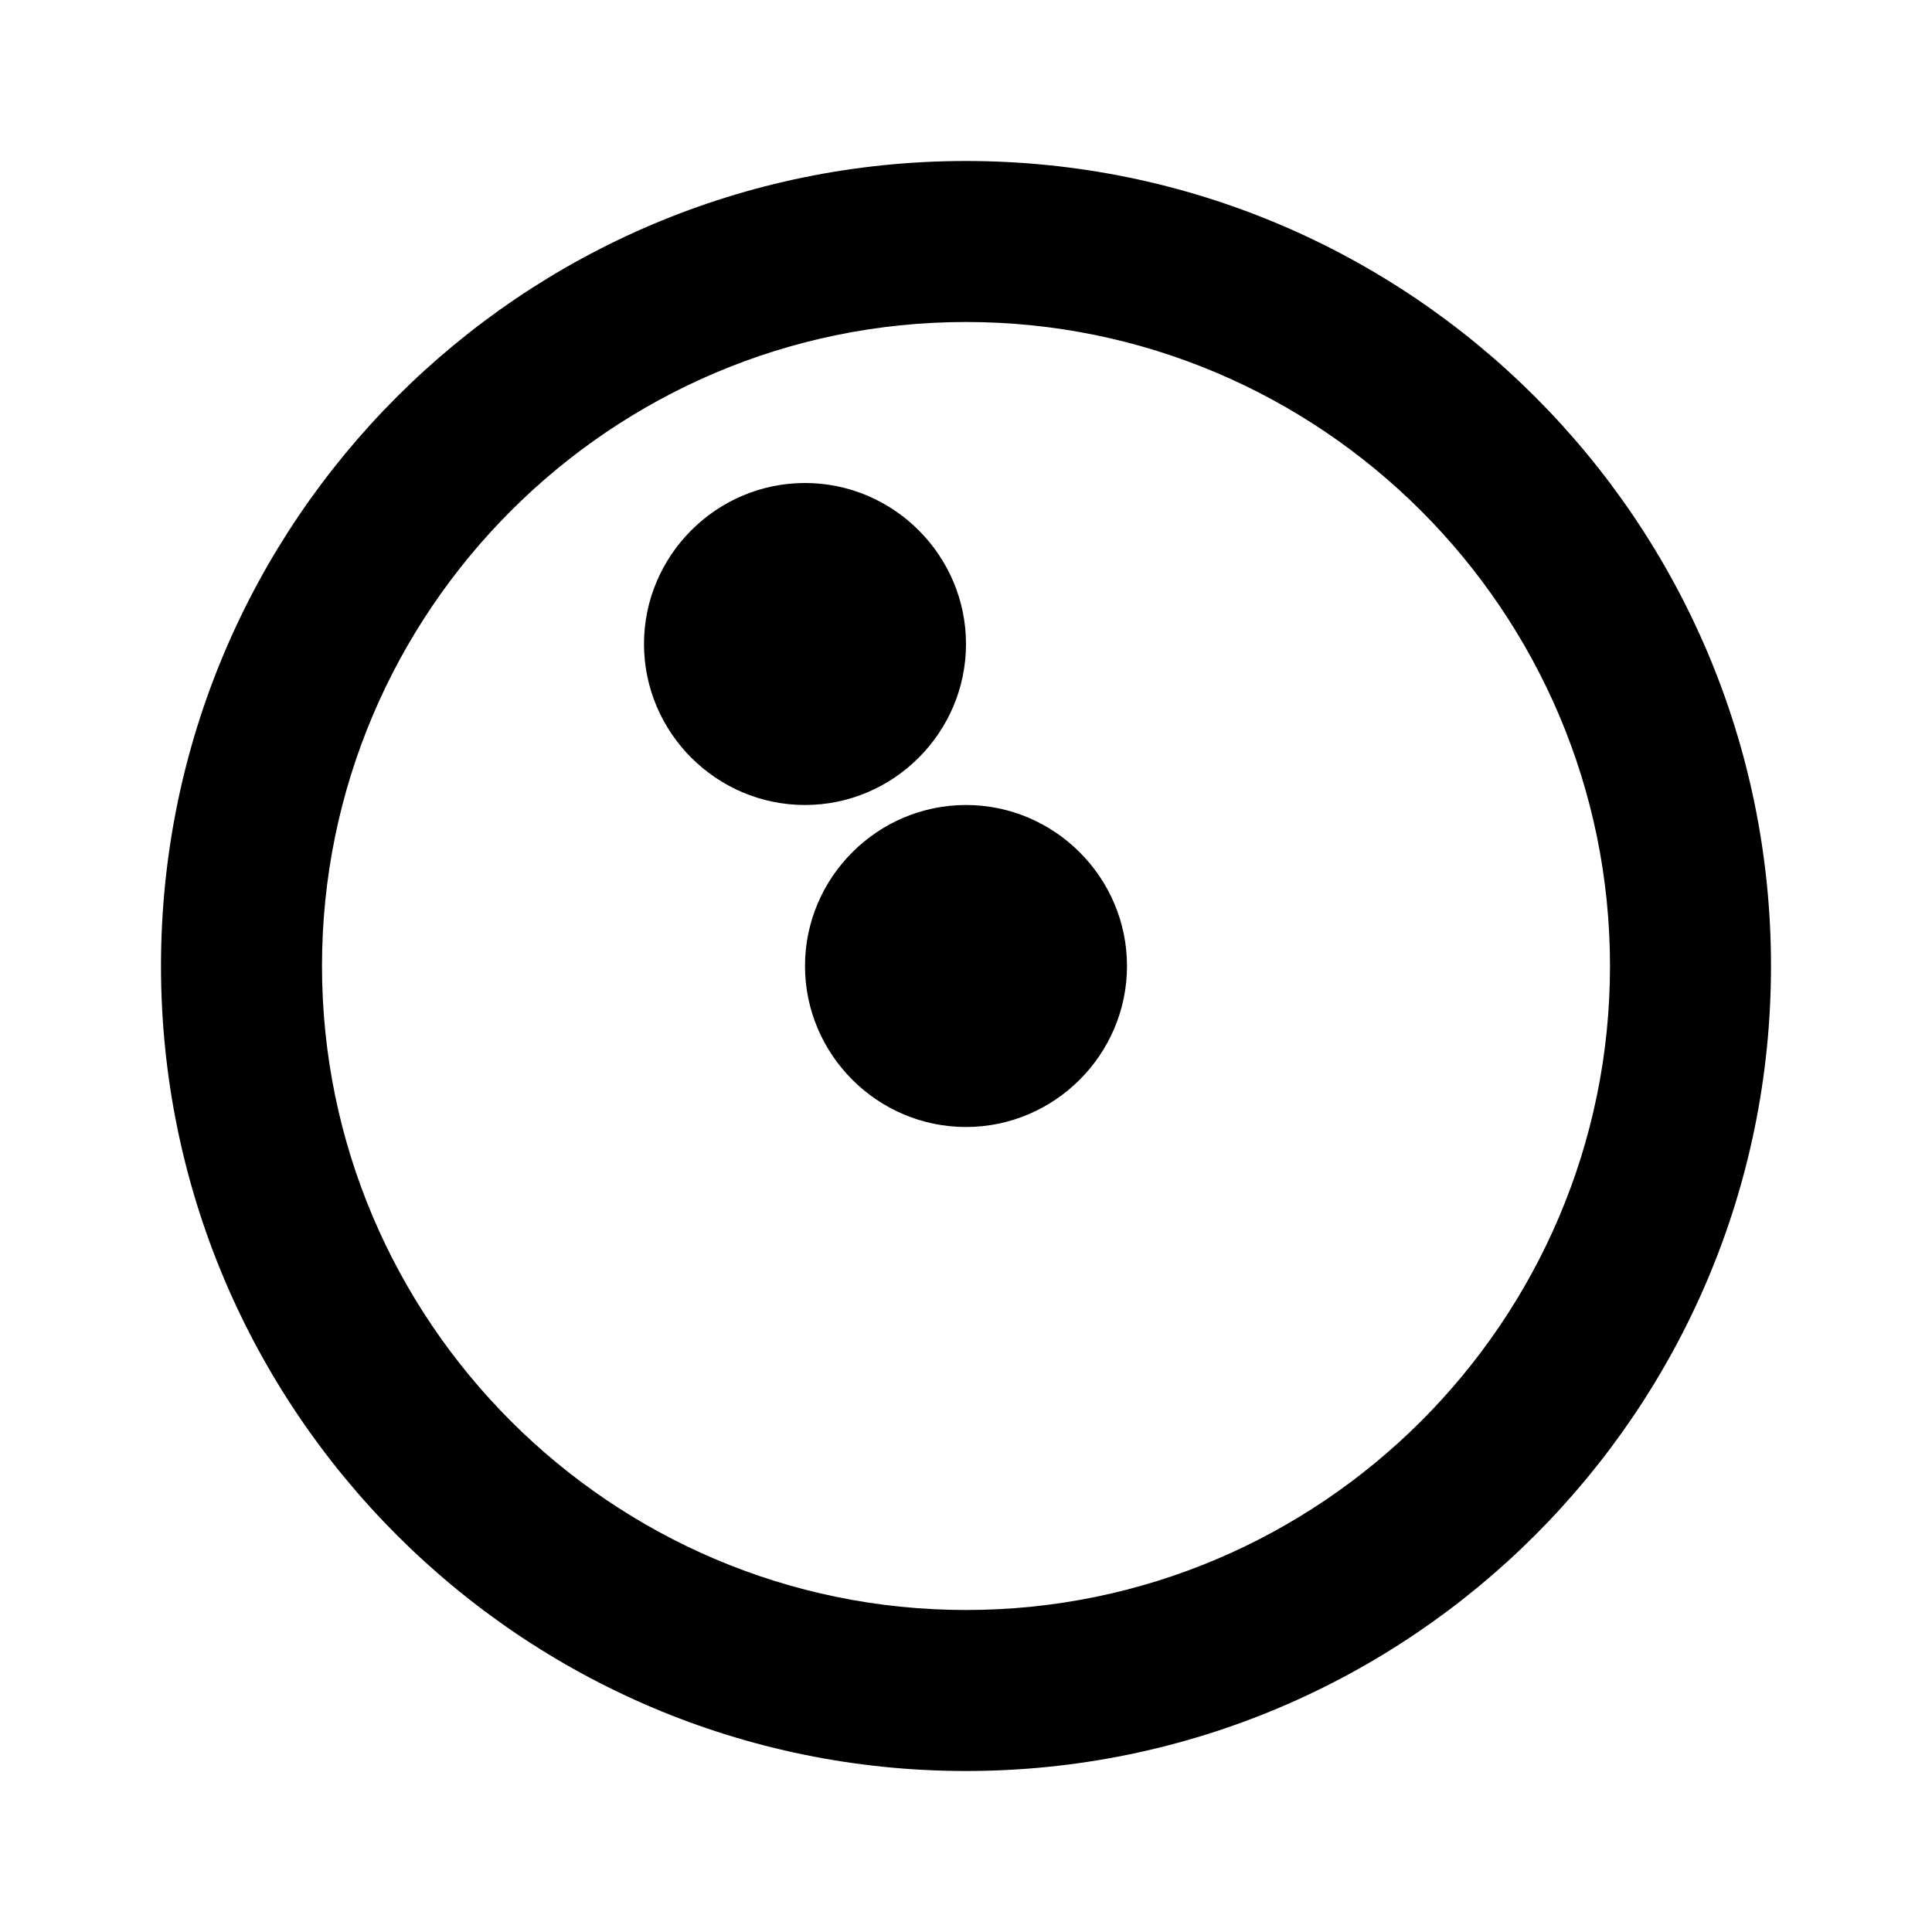
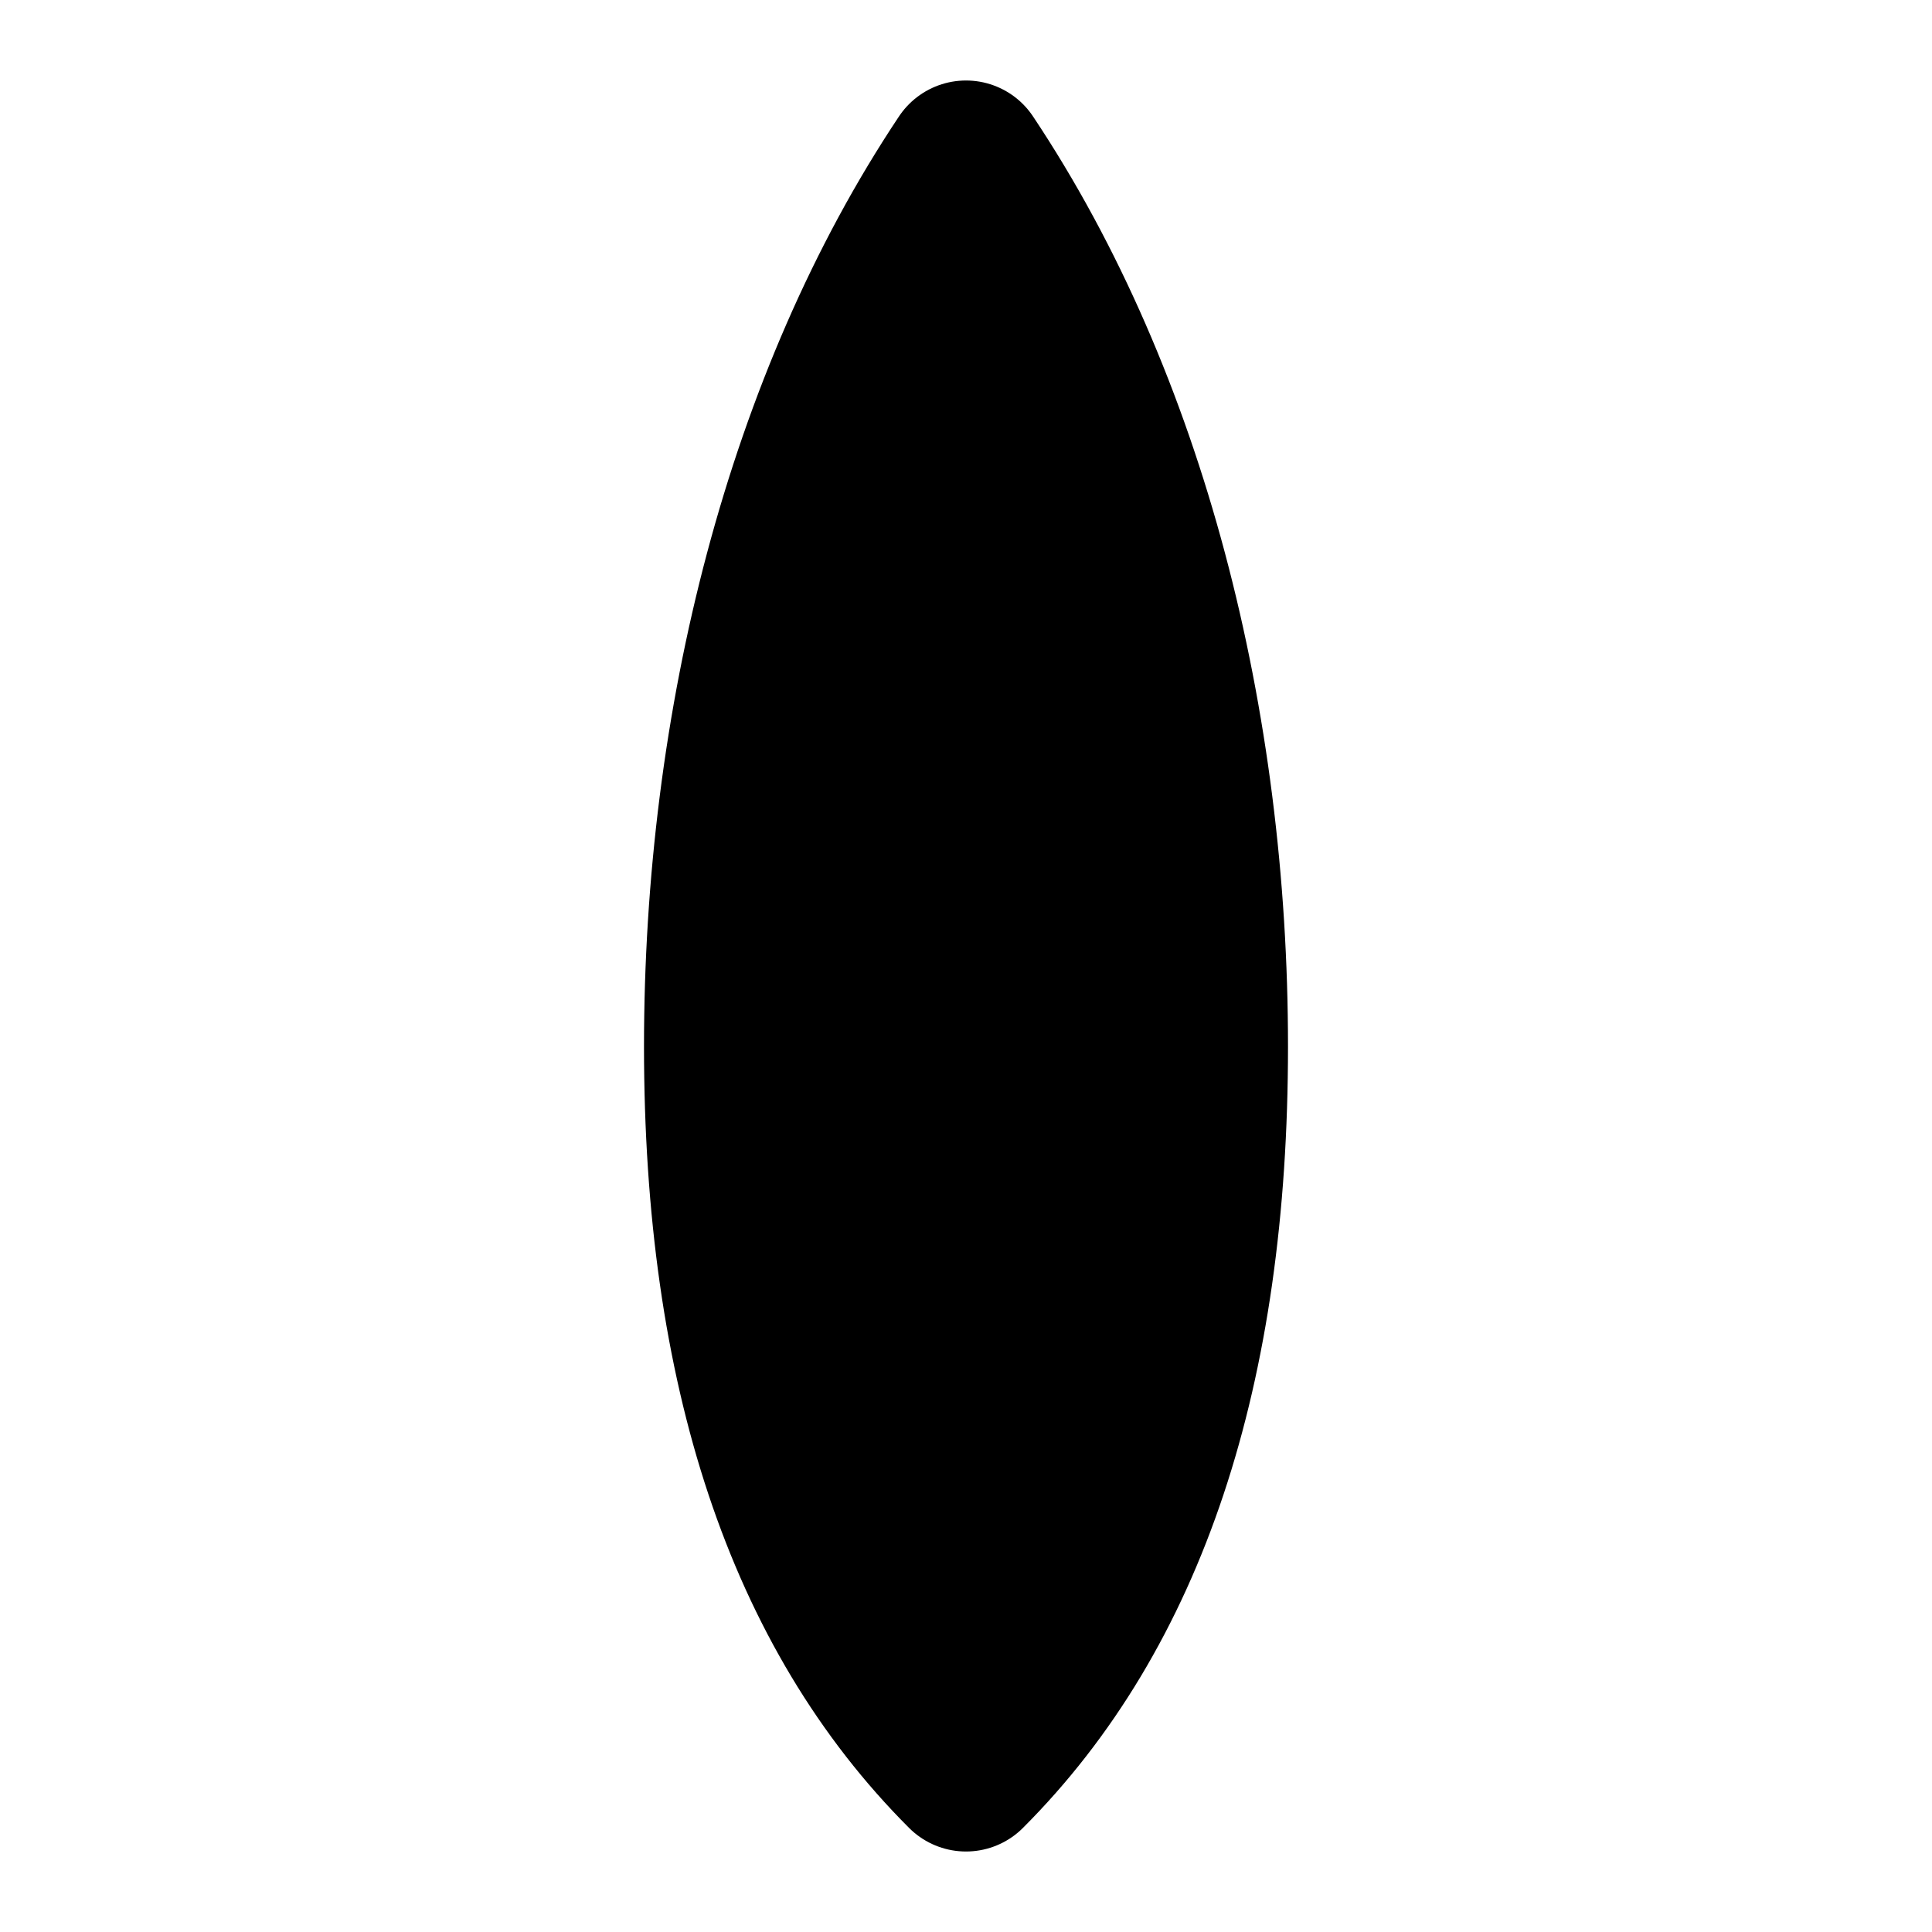
<svg xmlns="http://www.w3.org/2000/svg" height="24" viewBox="0 0 24 24" width="24">
-   <path d="M12 2C6.48 2 2 6.48 2 12s4.48 10 10 10 10-4.48 10-10S17.52 2 12 2zm0 18c-4.41 0-8-3.59-8-8s3.59-8 8-8 8 3.59 8 8-3.59 8-8 8zm-2-8c0 1.1.9 2 2 2s2-.9 2-2-.9-2-2-2-2 .9-2 2zm0-6c1.1 0 2 .9 2 2s-.9 2-2 2-2-.9-2-2 .9-2 2-2z" />
+   <path d="M12 2C10 5 9 9 9 13C9 17 10 20 12 22C14 20 15 17 15 13C15 9 14 5 12 2Z" stroke="currentColor" stroke-width="2" stroke-linejoin="round" />
+   <path d="M12 7V13" stroke="currentColor" stroke-width="1.5" stroke-linecap="round" />
</svg>
